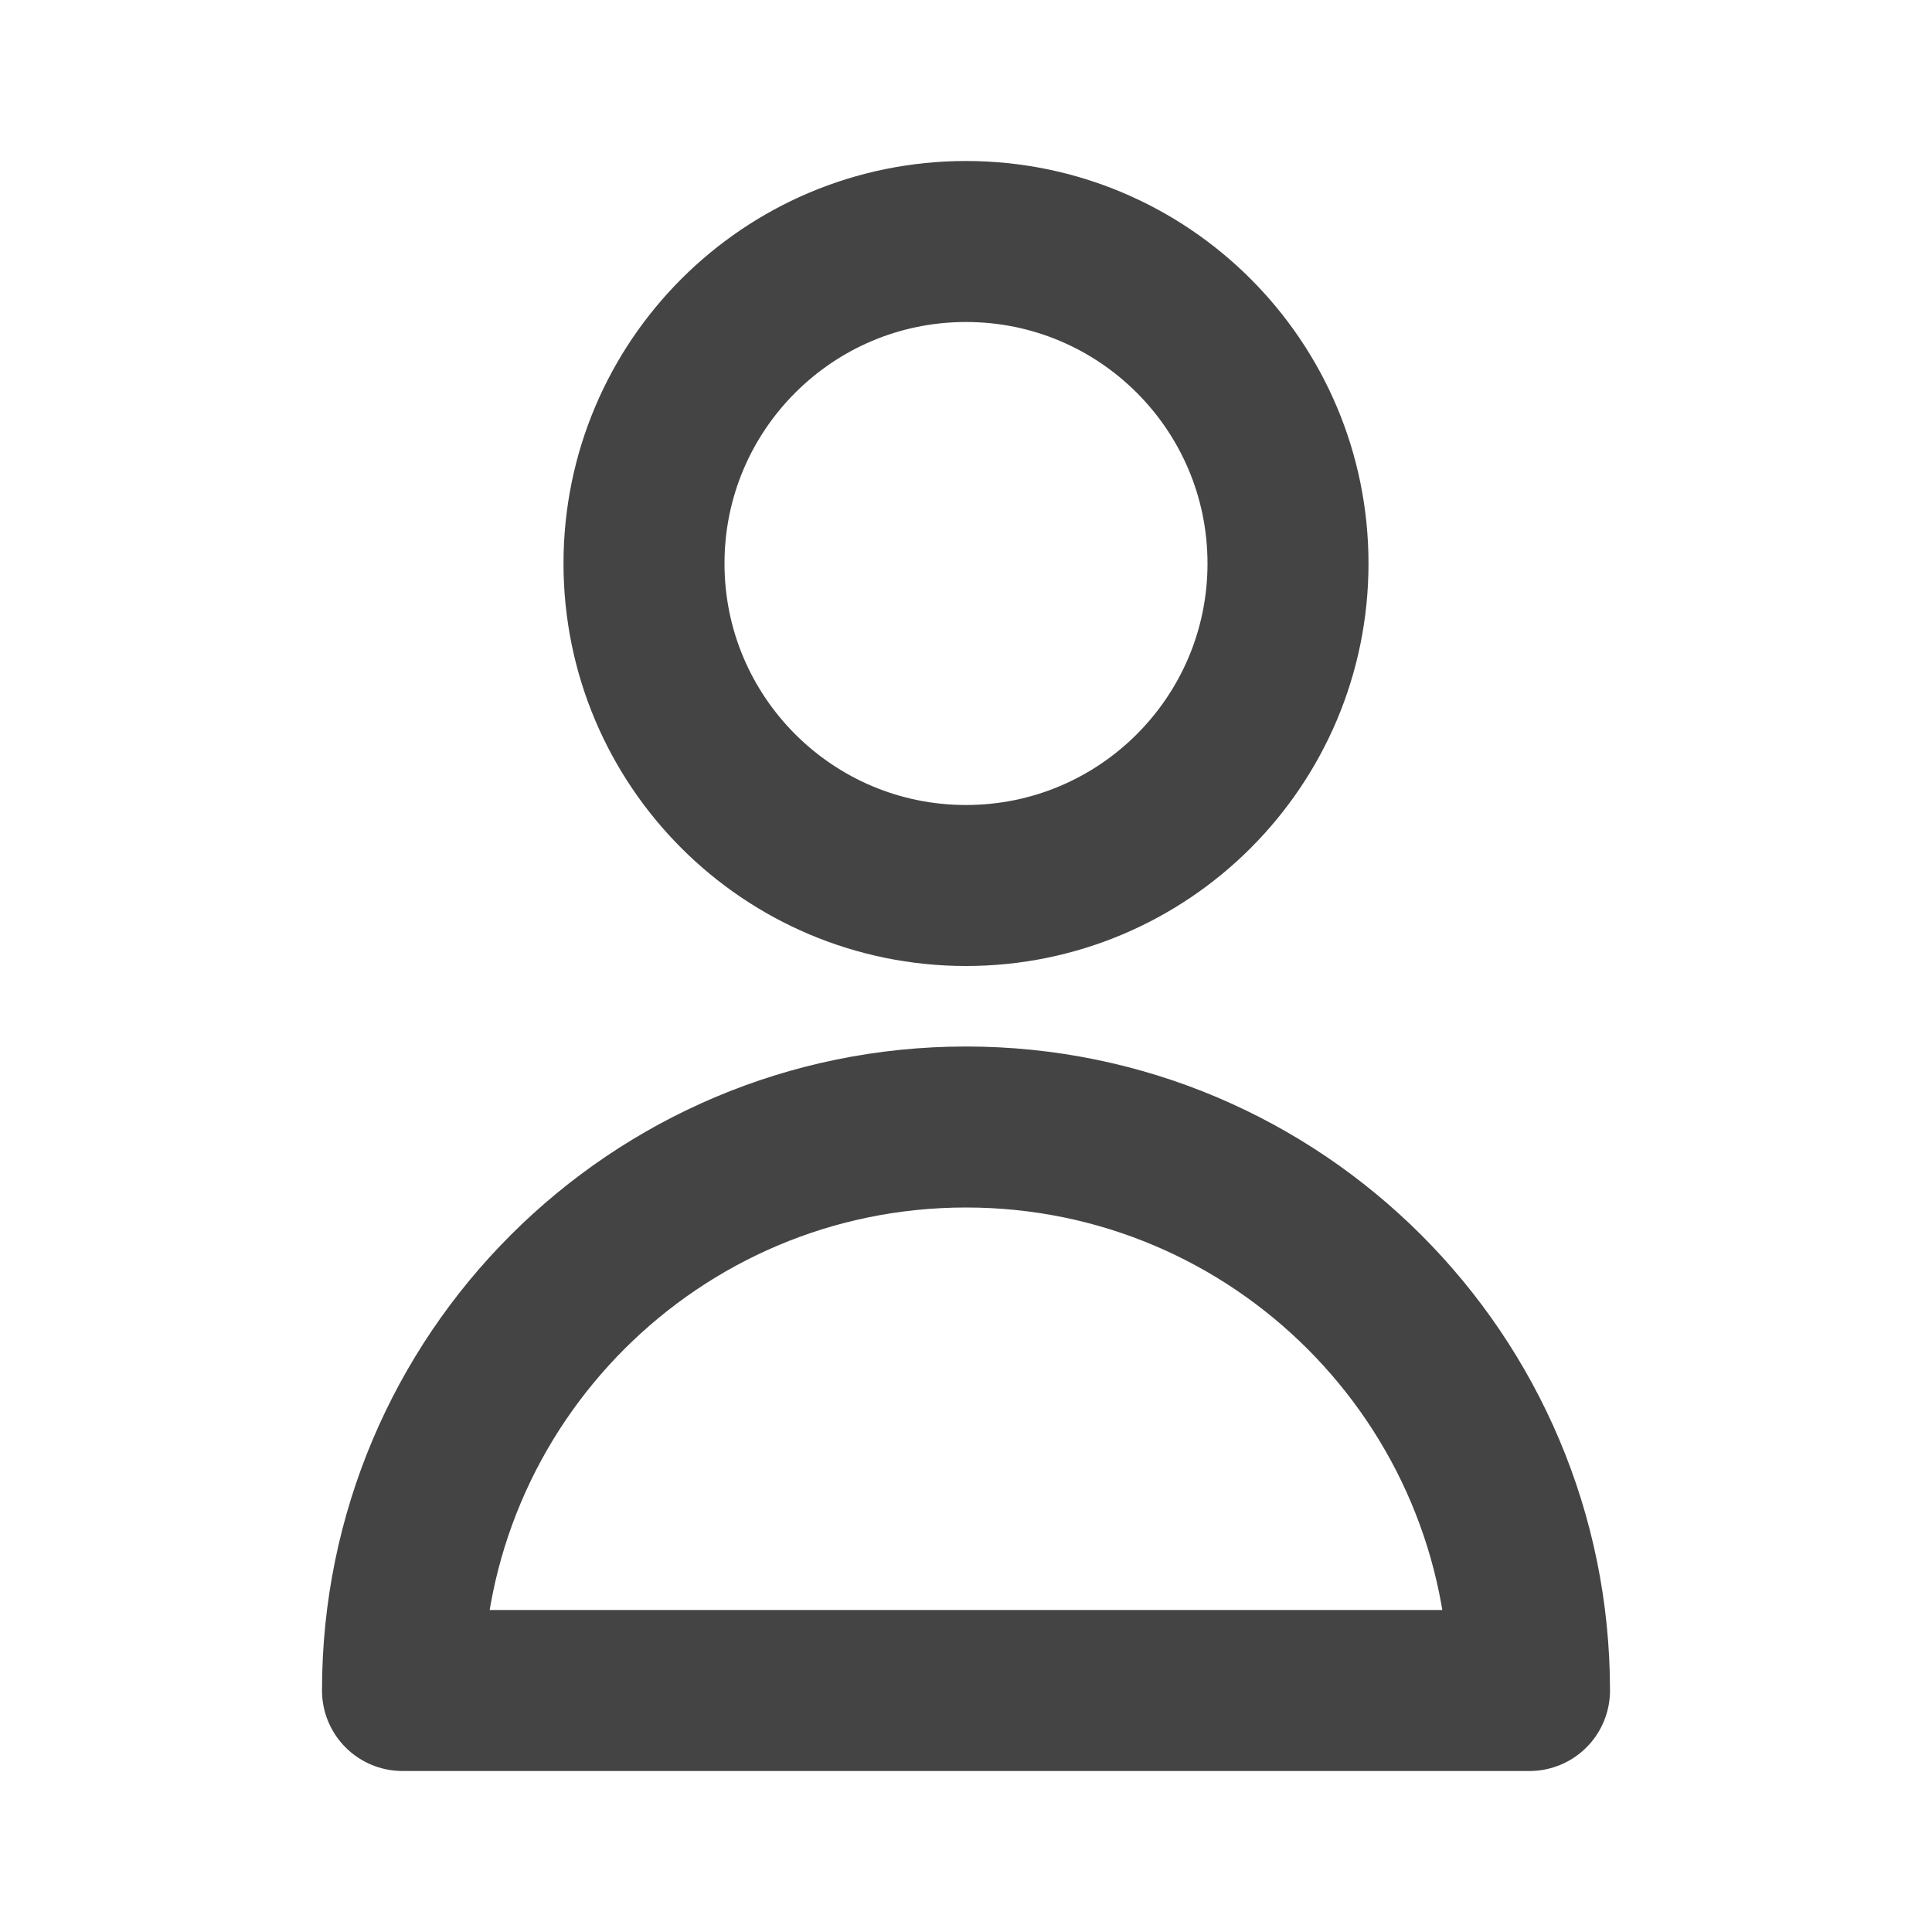
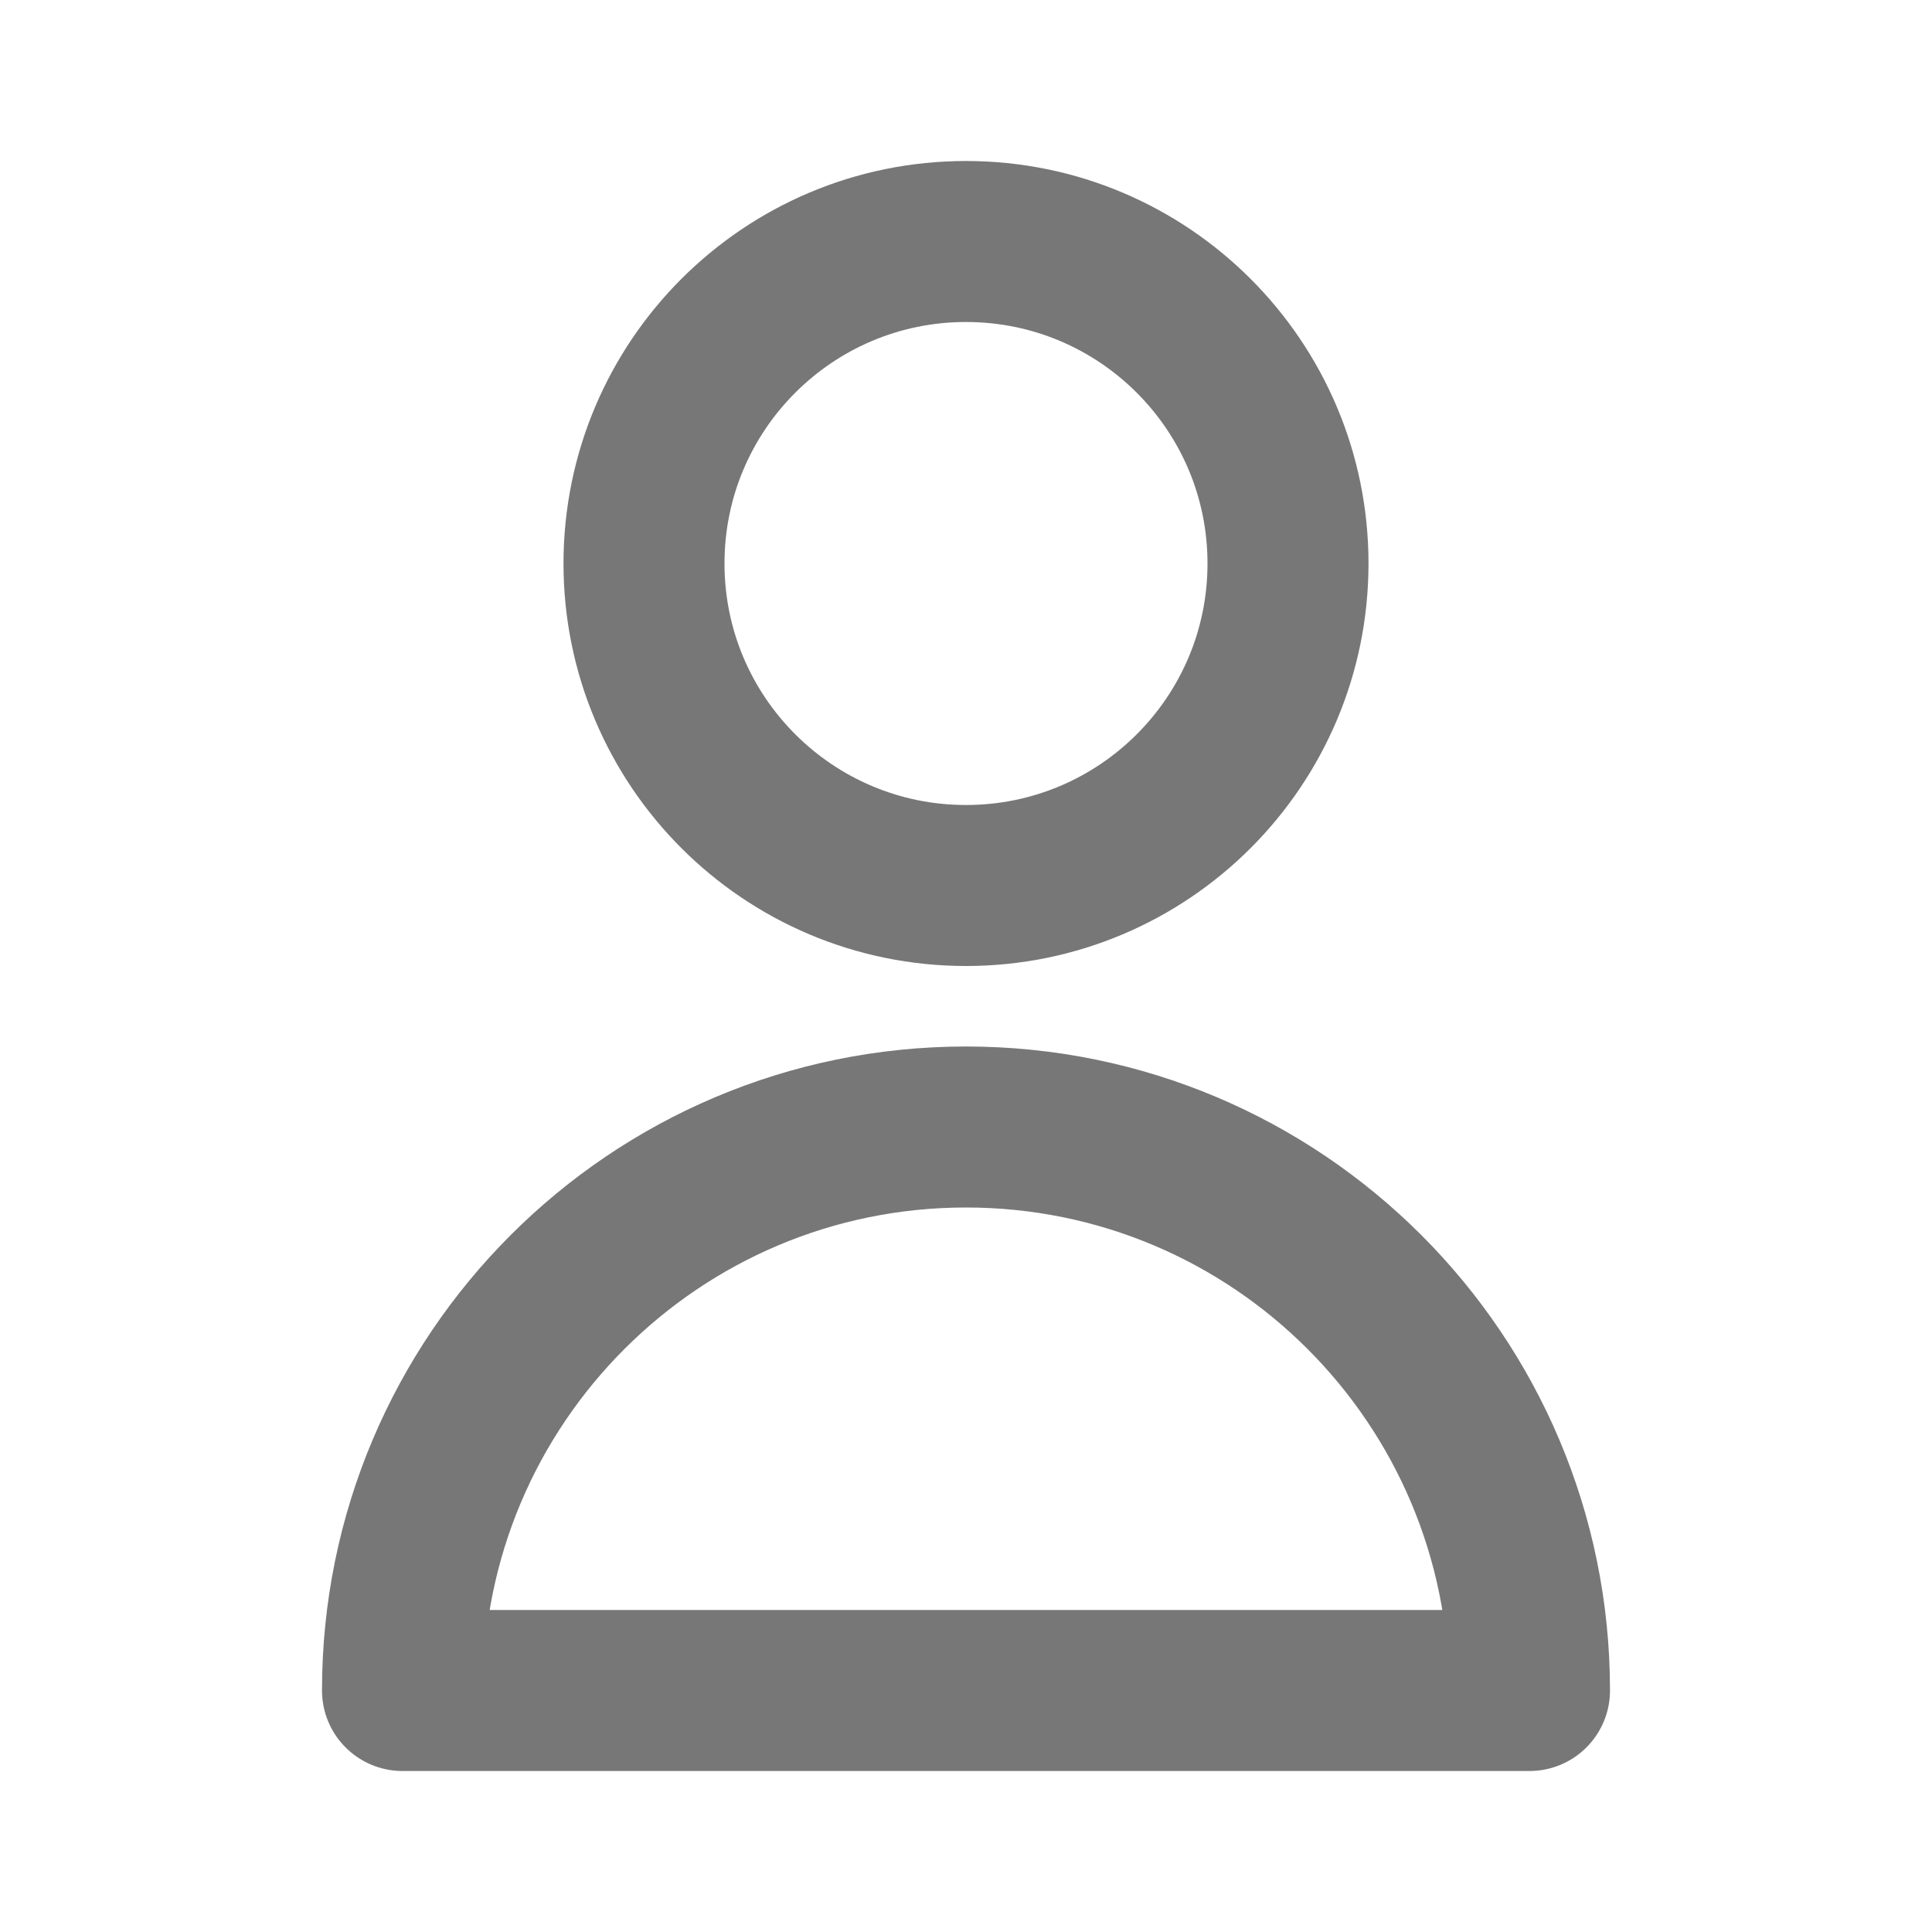
- <svg xmlns="http://www.w3.org/2000/svg" fill="none" viewBox="0 0 24 24" stroke="#444">
+ <svg xmlns="http://www.w3.org/2000/svg" fill="none" viewBox="0 0 24 24" stroke="#777">
  <path stroke-linecap="round" stroke-linejoin="round" stroke-width="2" d="M16 7a4 4 0 11-8 0 4 4 0 018 0zM12 14a7 7 0 00-7 7h14a7 7 0 00-7-7z" />
</svg>
